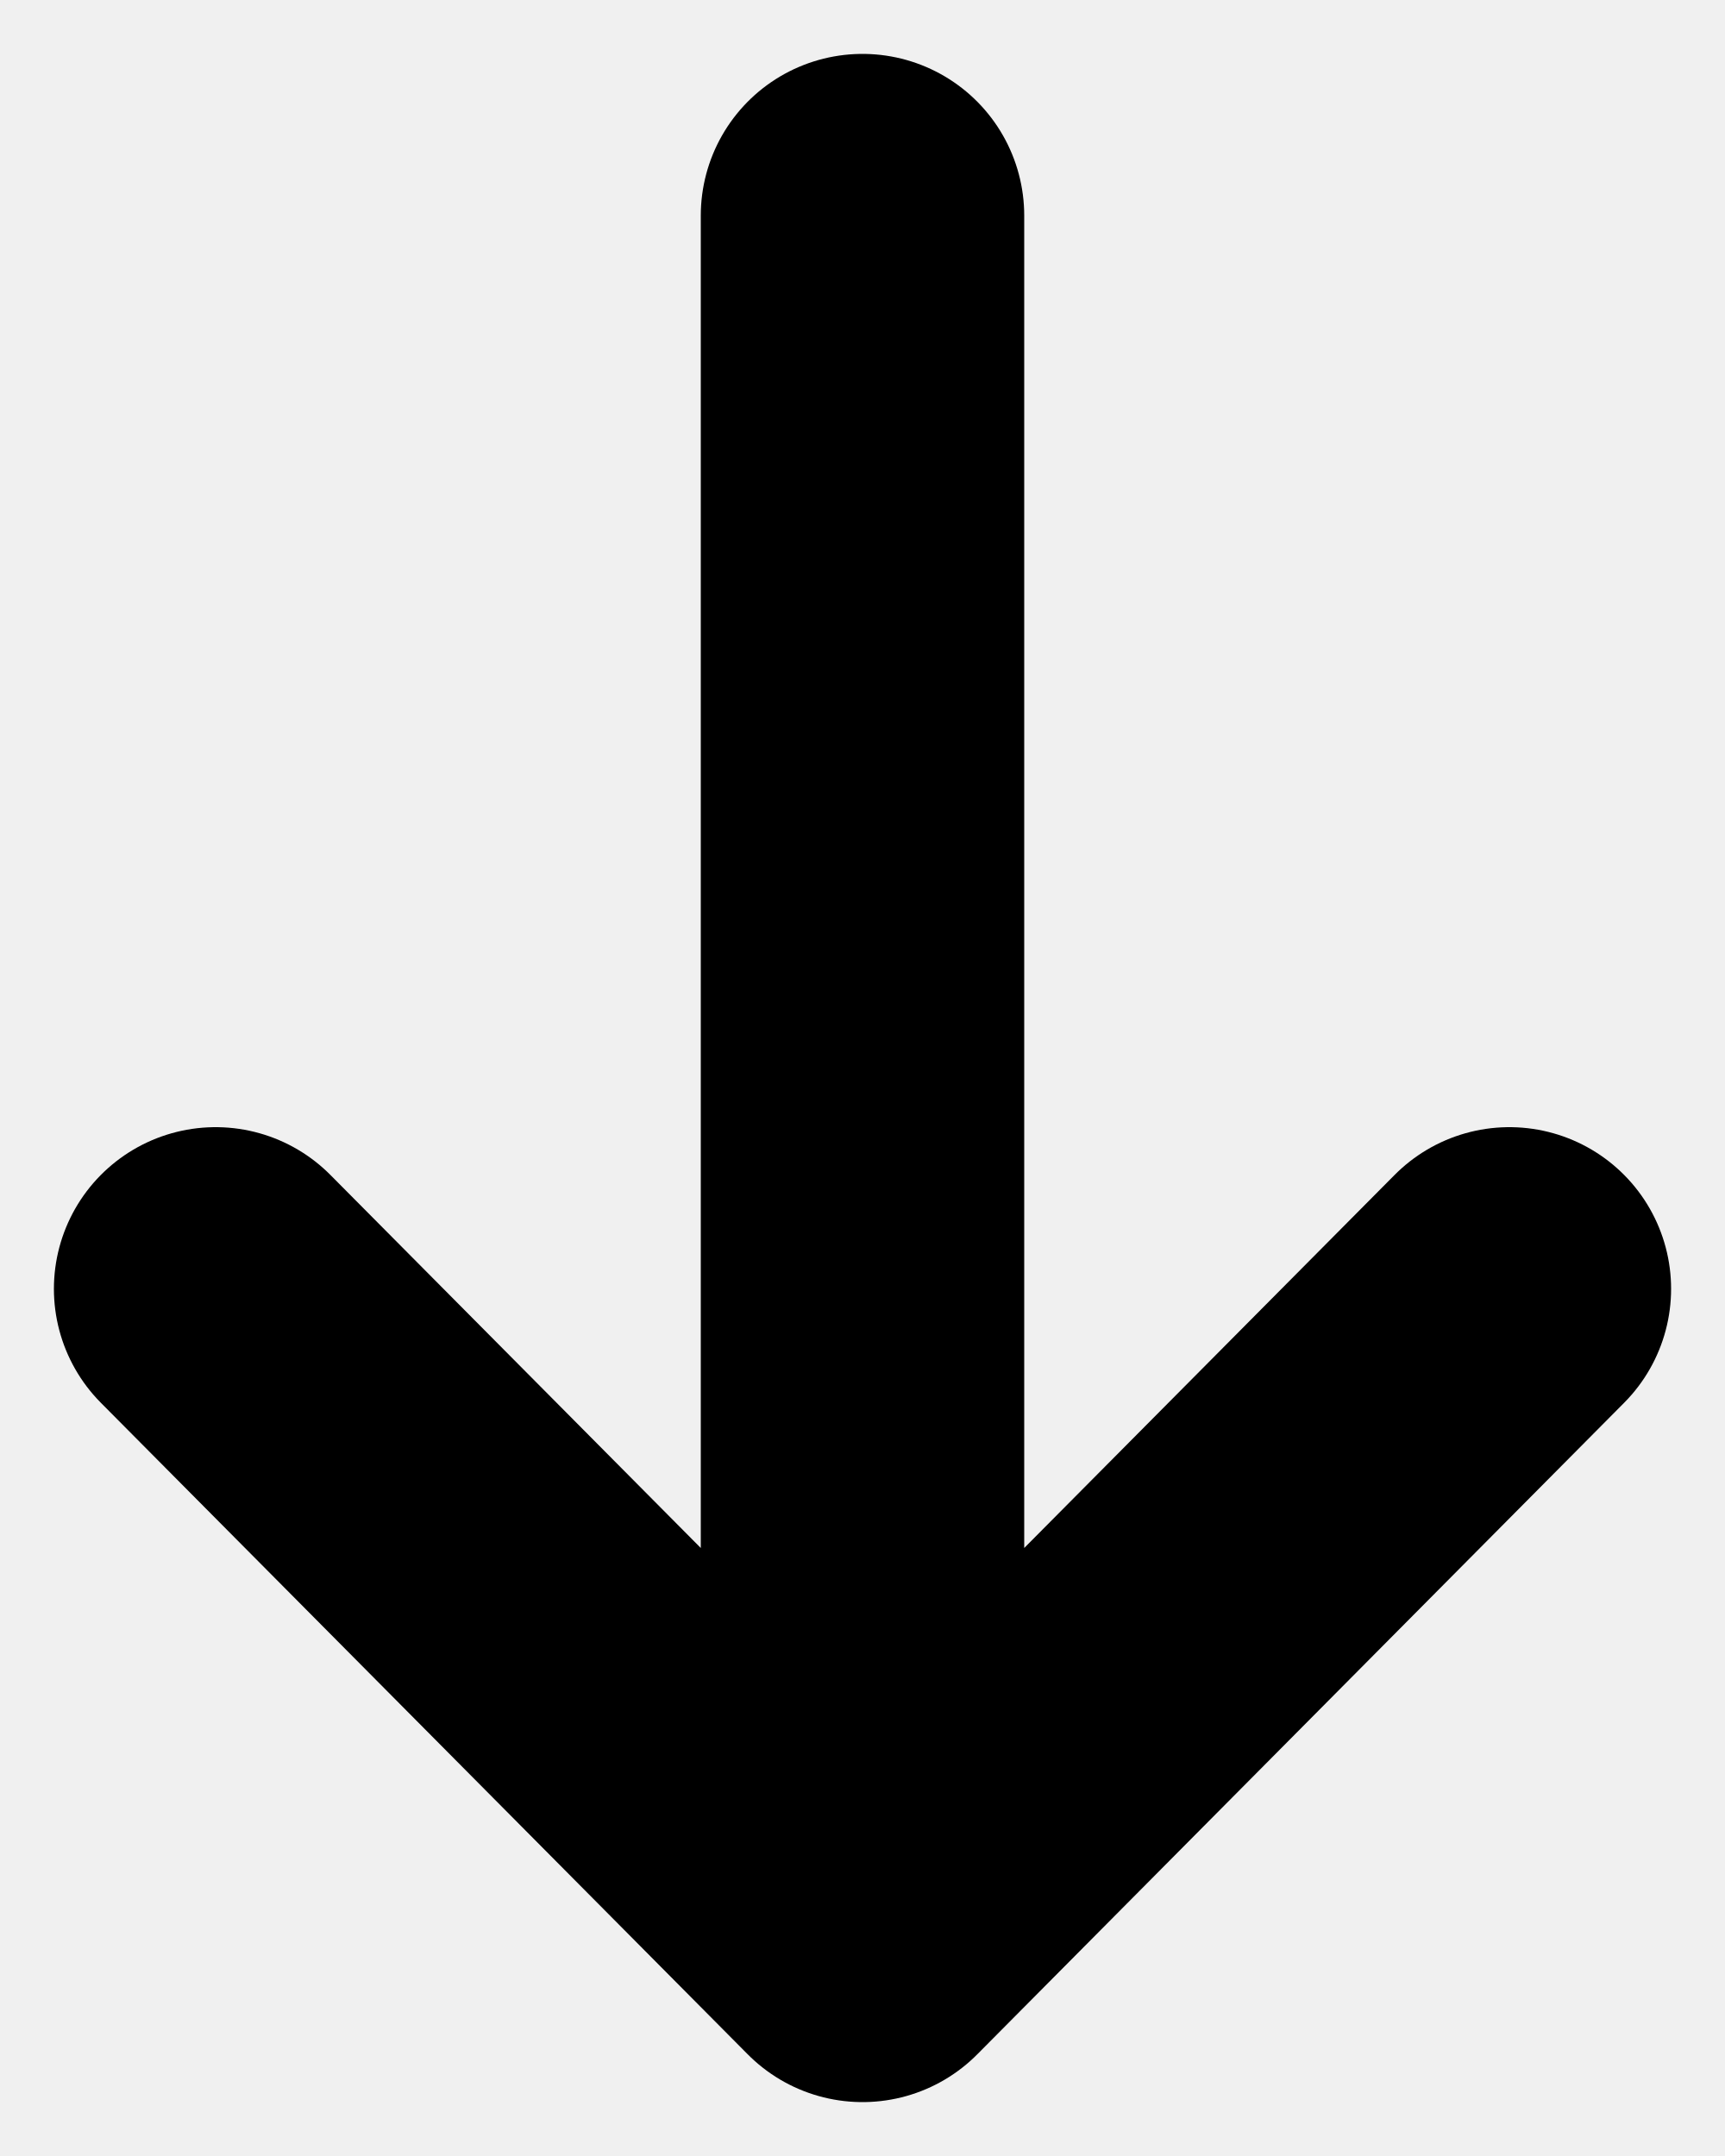
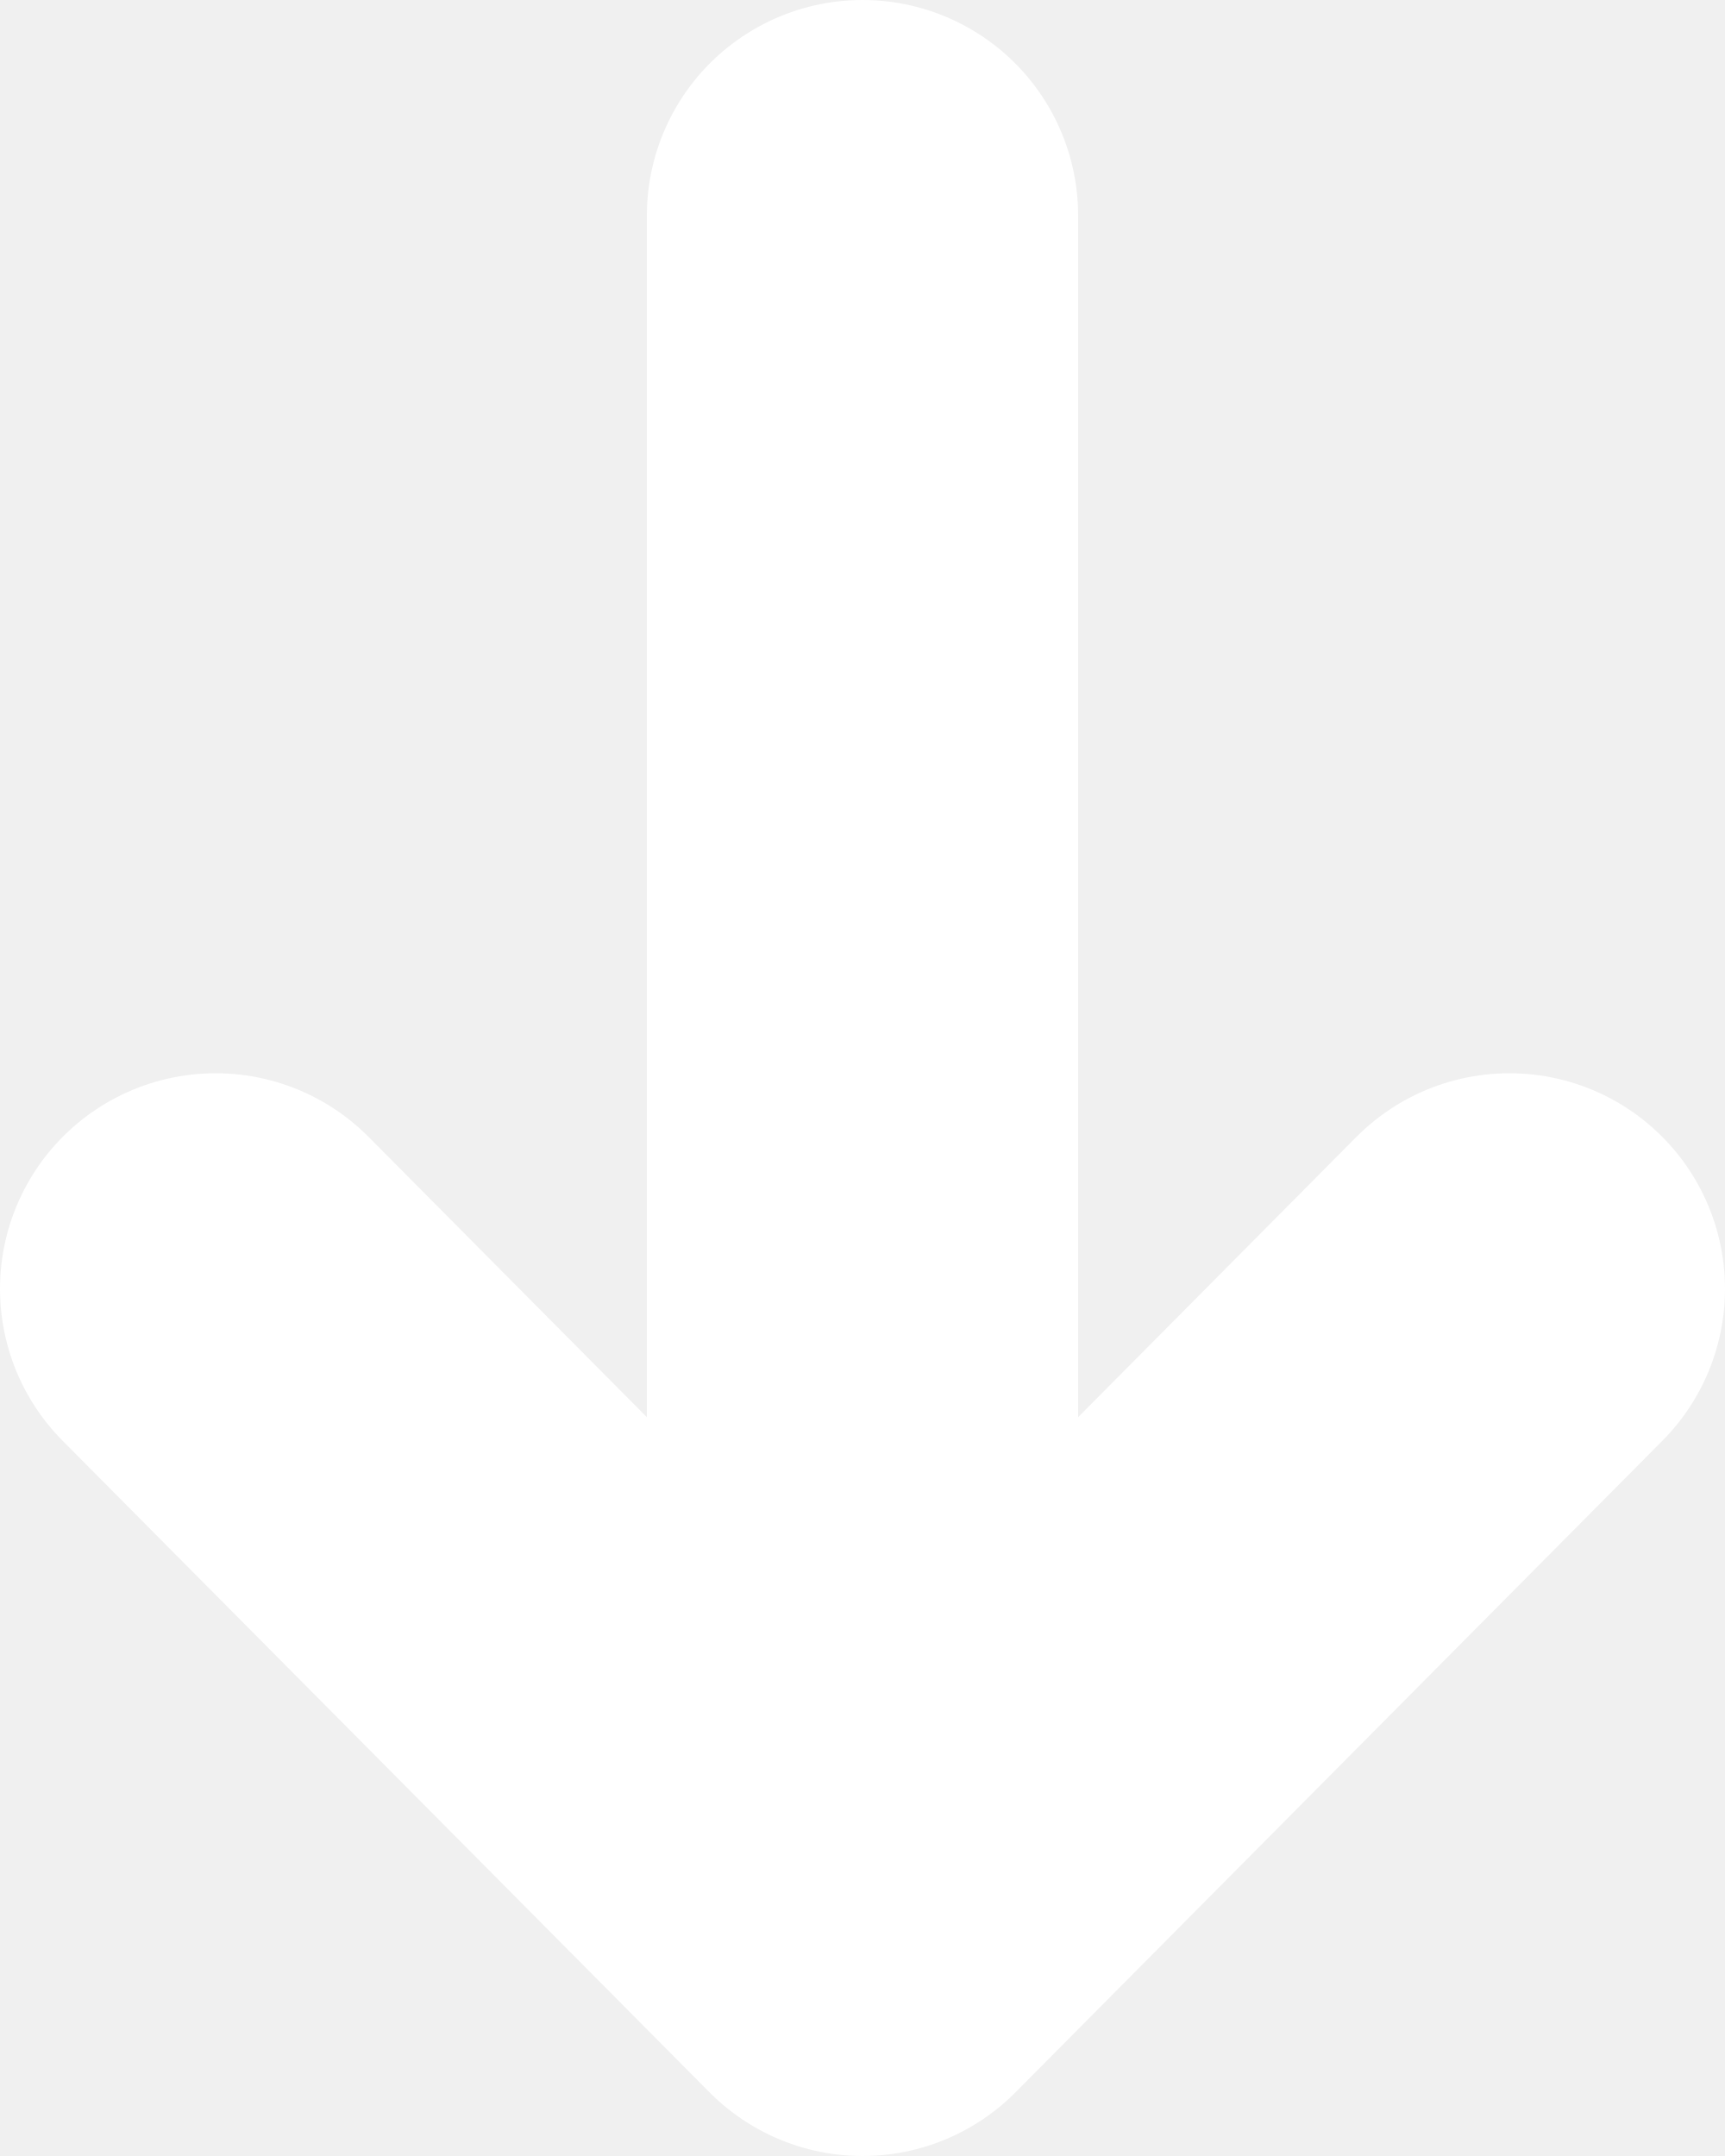
<svg xmlns="http://www.w3.org/2000/svg" width="16" height="20" viewBox="0 0 16 20" fill="none">
-   <path d="M8 18L8 2M8 18L14 11.956M8 18L2 11.956" stroke="black" stroke-width="3" stroke-linecap="round" stroke-linejoin="round" />
+   <path d="M8 18L8 2M8 18L14 11.956M8 18L2 11.956" stroke="white" stroke-width="4" stroke-linecap="round" stroke-linejoin="round" />
</svg>
